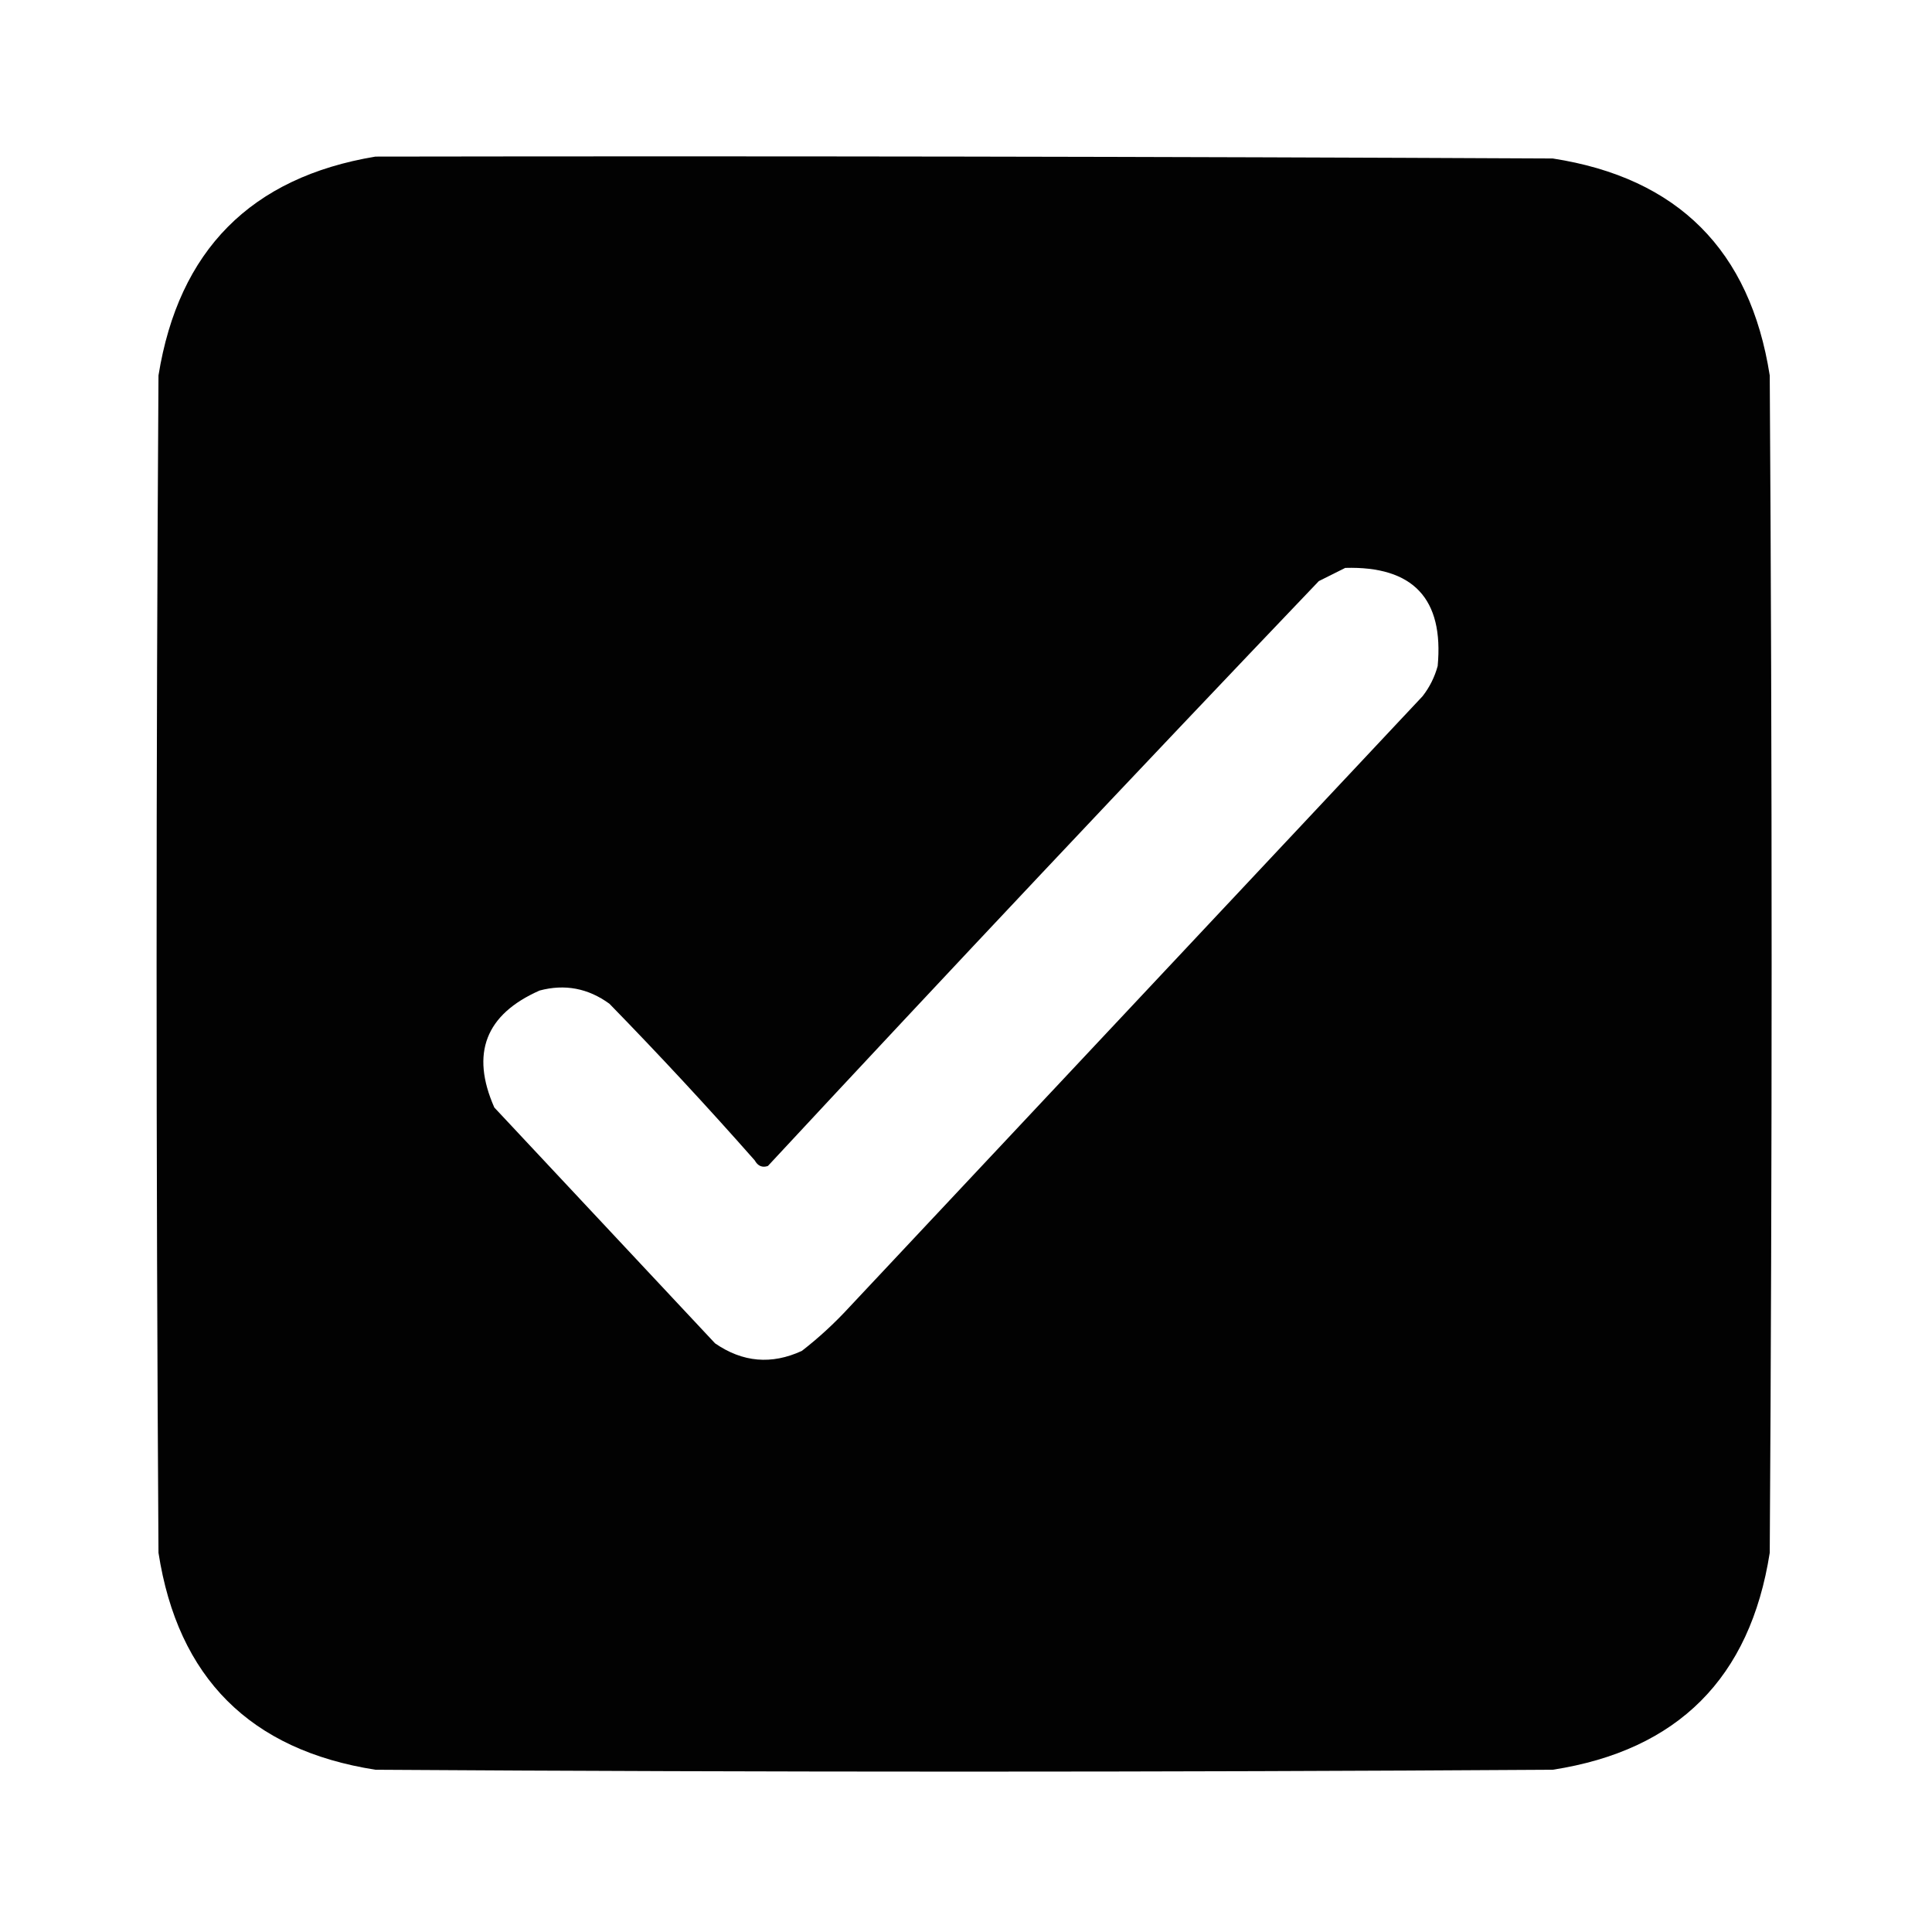
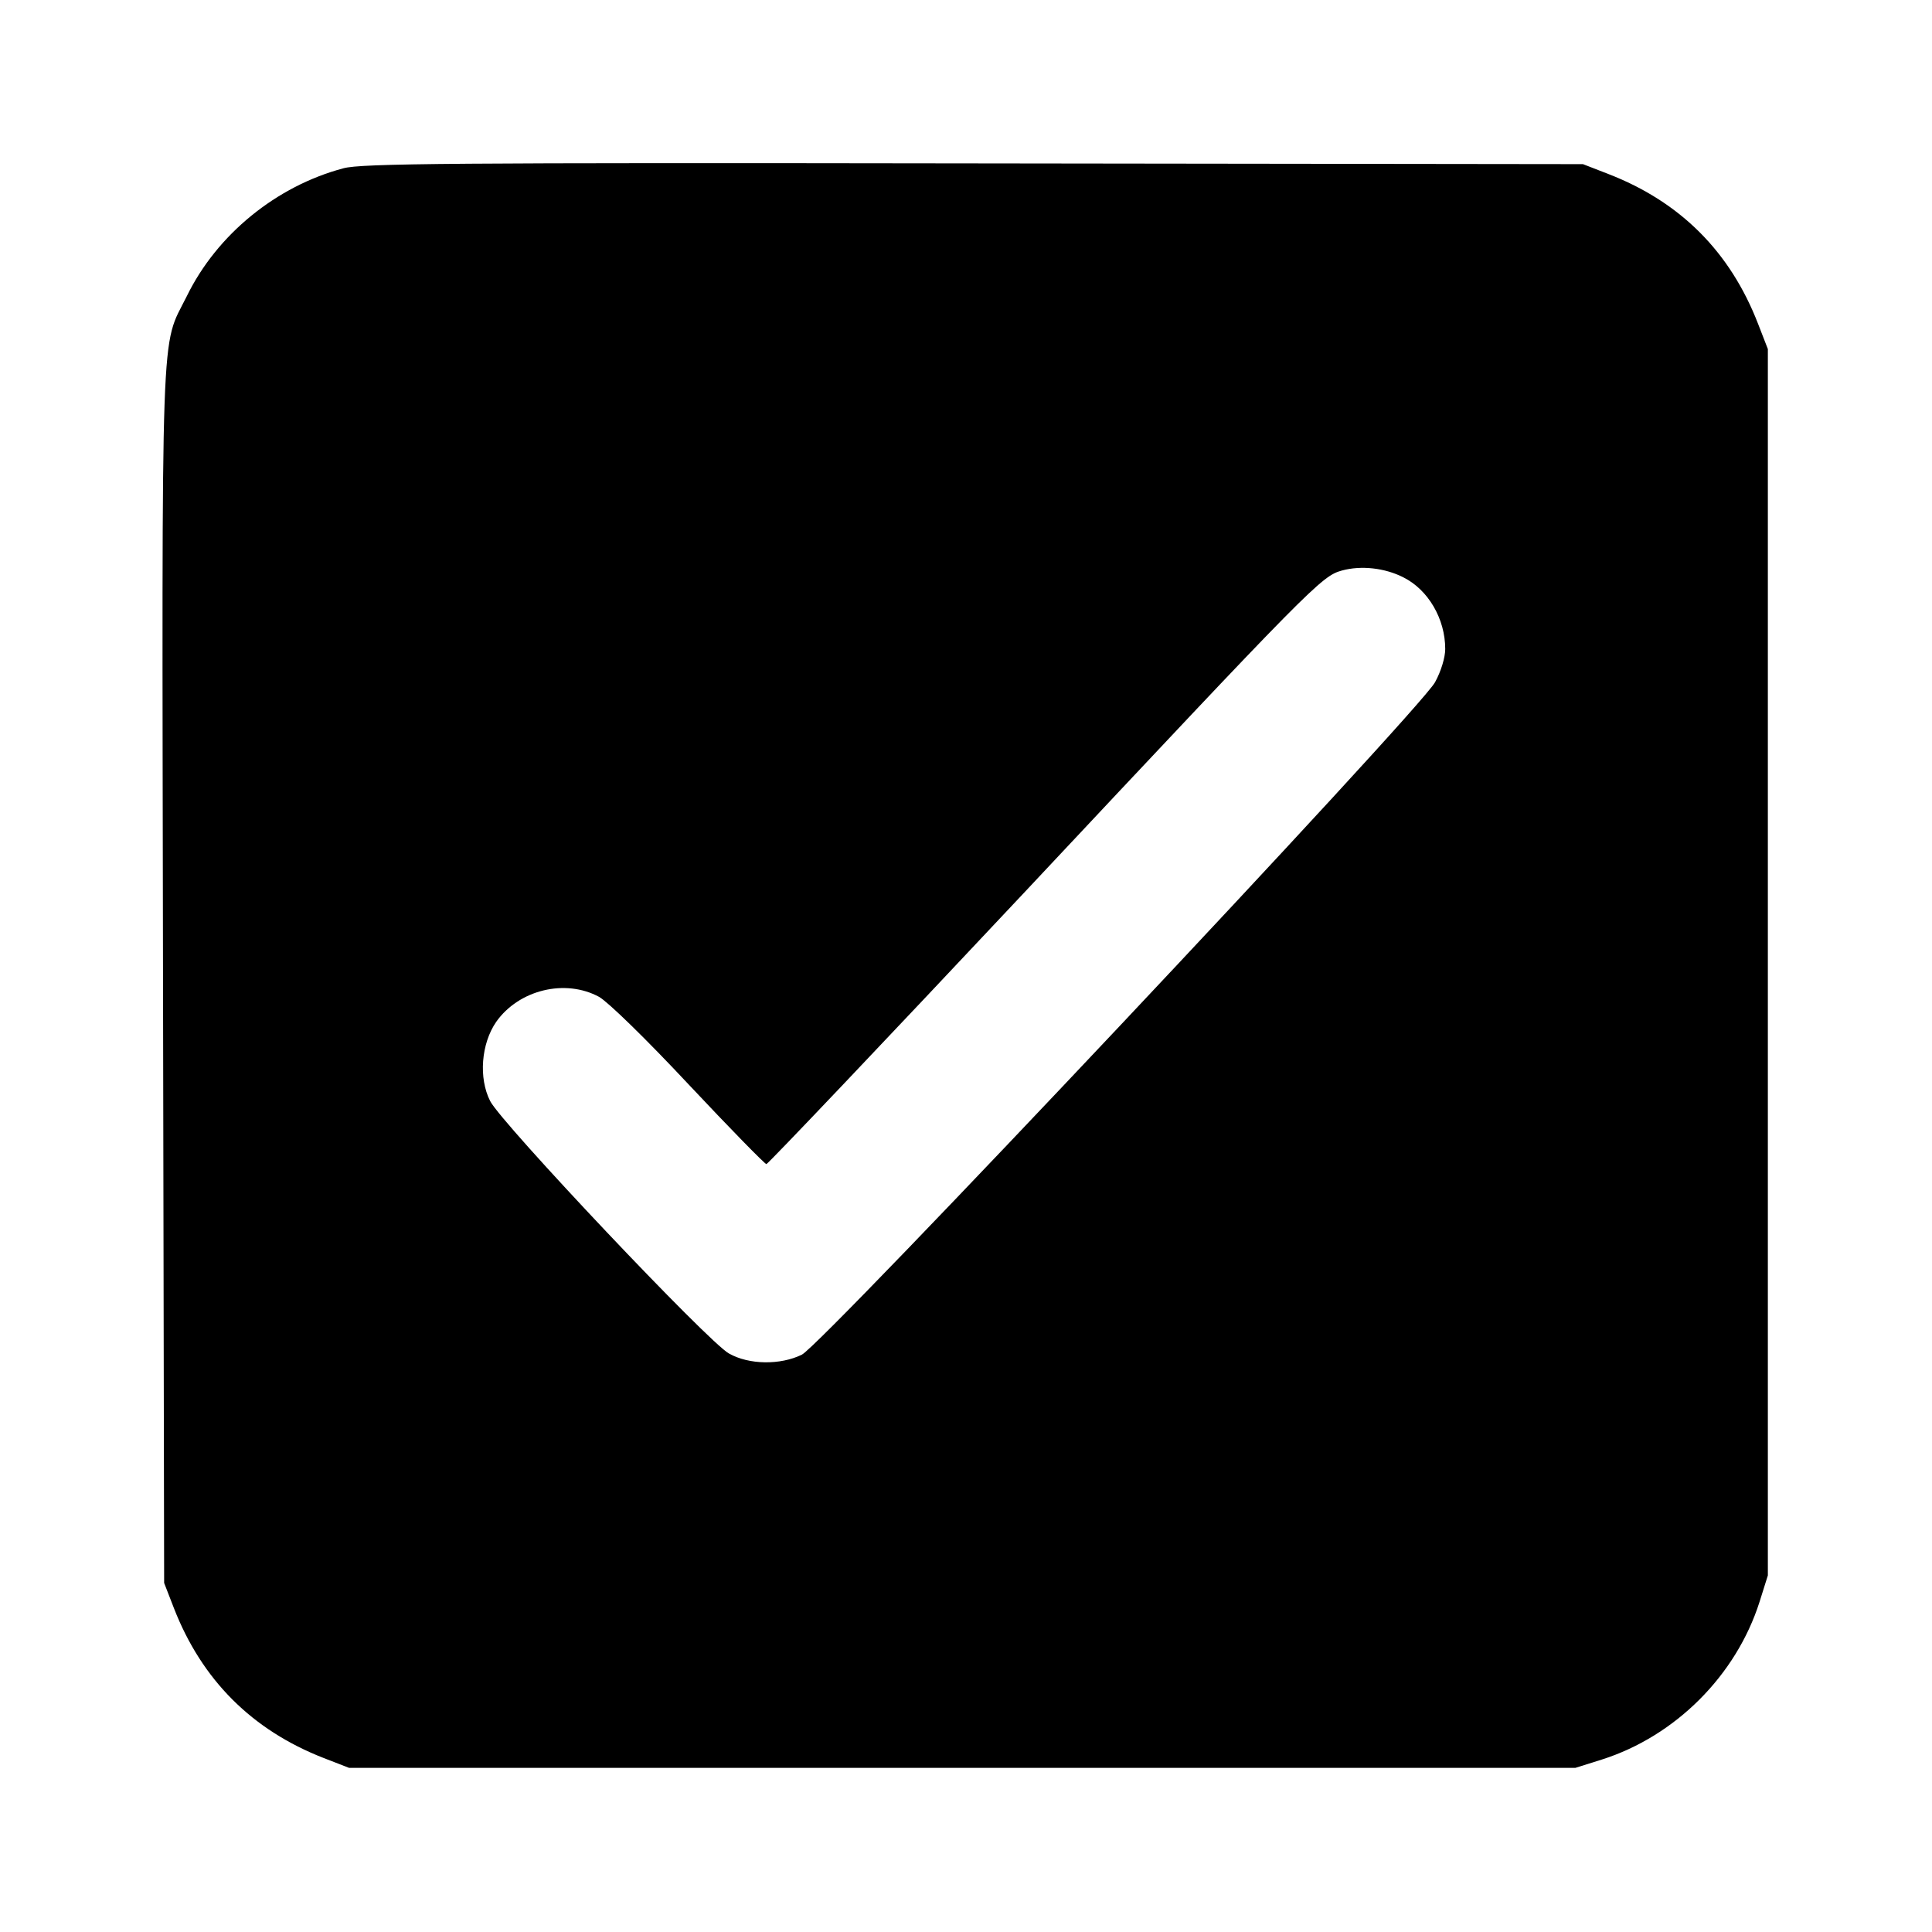
- <svg xmlns="http://www.w3.org/2000/svg" version="1.1" width="512px" height="512px" style="shape-rendering:geometricPrecision; text-rendering:geometricPrecision; image-rendering:optimizeQuality; fill-rule:evenodd; clip-rule:evenodd">
-   <g>
-     <path style="opacity:0.991" fill="#000000" d="M 99.5,41.5 C 203.501,41.333 307.501,41.5 411.5,42C 444.639,47.139 463.806,66.306 469,99.5C 469.667,203.5 469.667,307.5 469,411.5C 463.806,444.694 444.639,463.861 411.5,469C 307.5,469.667 203.5,469.667 99.5,469C 66.306,463.806 47.139,444.639 42,411.5C 41.333,307.5 41.333,203.5 42,99.5C 47.346,66.322 66.512,46.988 99.5,41.5 Z M 356.5,150.5 C 374.49,149.989 382.657,158.655 381,176.5C 380.194,179.446 378.861,182.112 377,184.5C 326.333,238.5 275.667,292.5 225,346.5C 221.133,350.702 216.967,354.535 212.5,358C 204.472,361.705 196.805,361.039 189.5,356C 170,335.167 150.5,314.333 131,293.5C 124.672,279.157 128.672,268.824 143,262.5C 149.681,260.722 155.848,261.888 161.5,266C 174.701,279.533 187.534,293.366 200,307.5C 200.837,309.007 202.004,309.507 203.5,309C 251.801,257.031 300.467,205.365 349.5,154C 351.925,152.787 354.259,151.621 356.5,150.5 Z" />
+ <svg xmlns="http://www.w3.org/2000/svg" version="1.0" width="512pt" height="512pt" viewBox="0 0 512 512" preserveAspectRatio="xMidYMid meet">
+   <g transform="translate(0,512) scale(0.1,-0.1)" fill="#000000" stroke="none">
+     <path d="M910 4674 c-177 -47 -335 -175 -415 -339 -70 -141 -66 -20 -63 -1801 l3 -1609 26 -67 c74 -190 207 -323 397 -397 l67 -26 1625 0 1625 0 70 22 c195 62 356 223 418 418 l22 70 0 1625 0 1625 -26 67 c-74 191 -206 323 -397 397 l-67 26 -1615 2 c-1384 2 -1623 0 -1670 -13z m2809 -1084 c66 -33 111 -110 111 -190 0 -22 -11 -59 -27 -88 -41 -75 -1624 -1756 -1678 -1782 -57 -28 -140 -27 -193 3 -53 28 -603 610 -633 669 -31 61 -24 152 16 210 60 85 183 115 273 66 24 -14 123 -110 238 -233 108 -115 201 -210 205 -210 4 0 310 322 679 715 768 819 792 843 846 858 51 14 114 7 163 -18z" />
  </g>
</svg>
